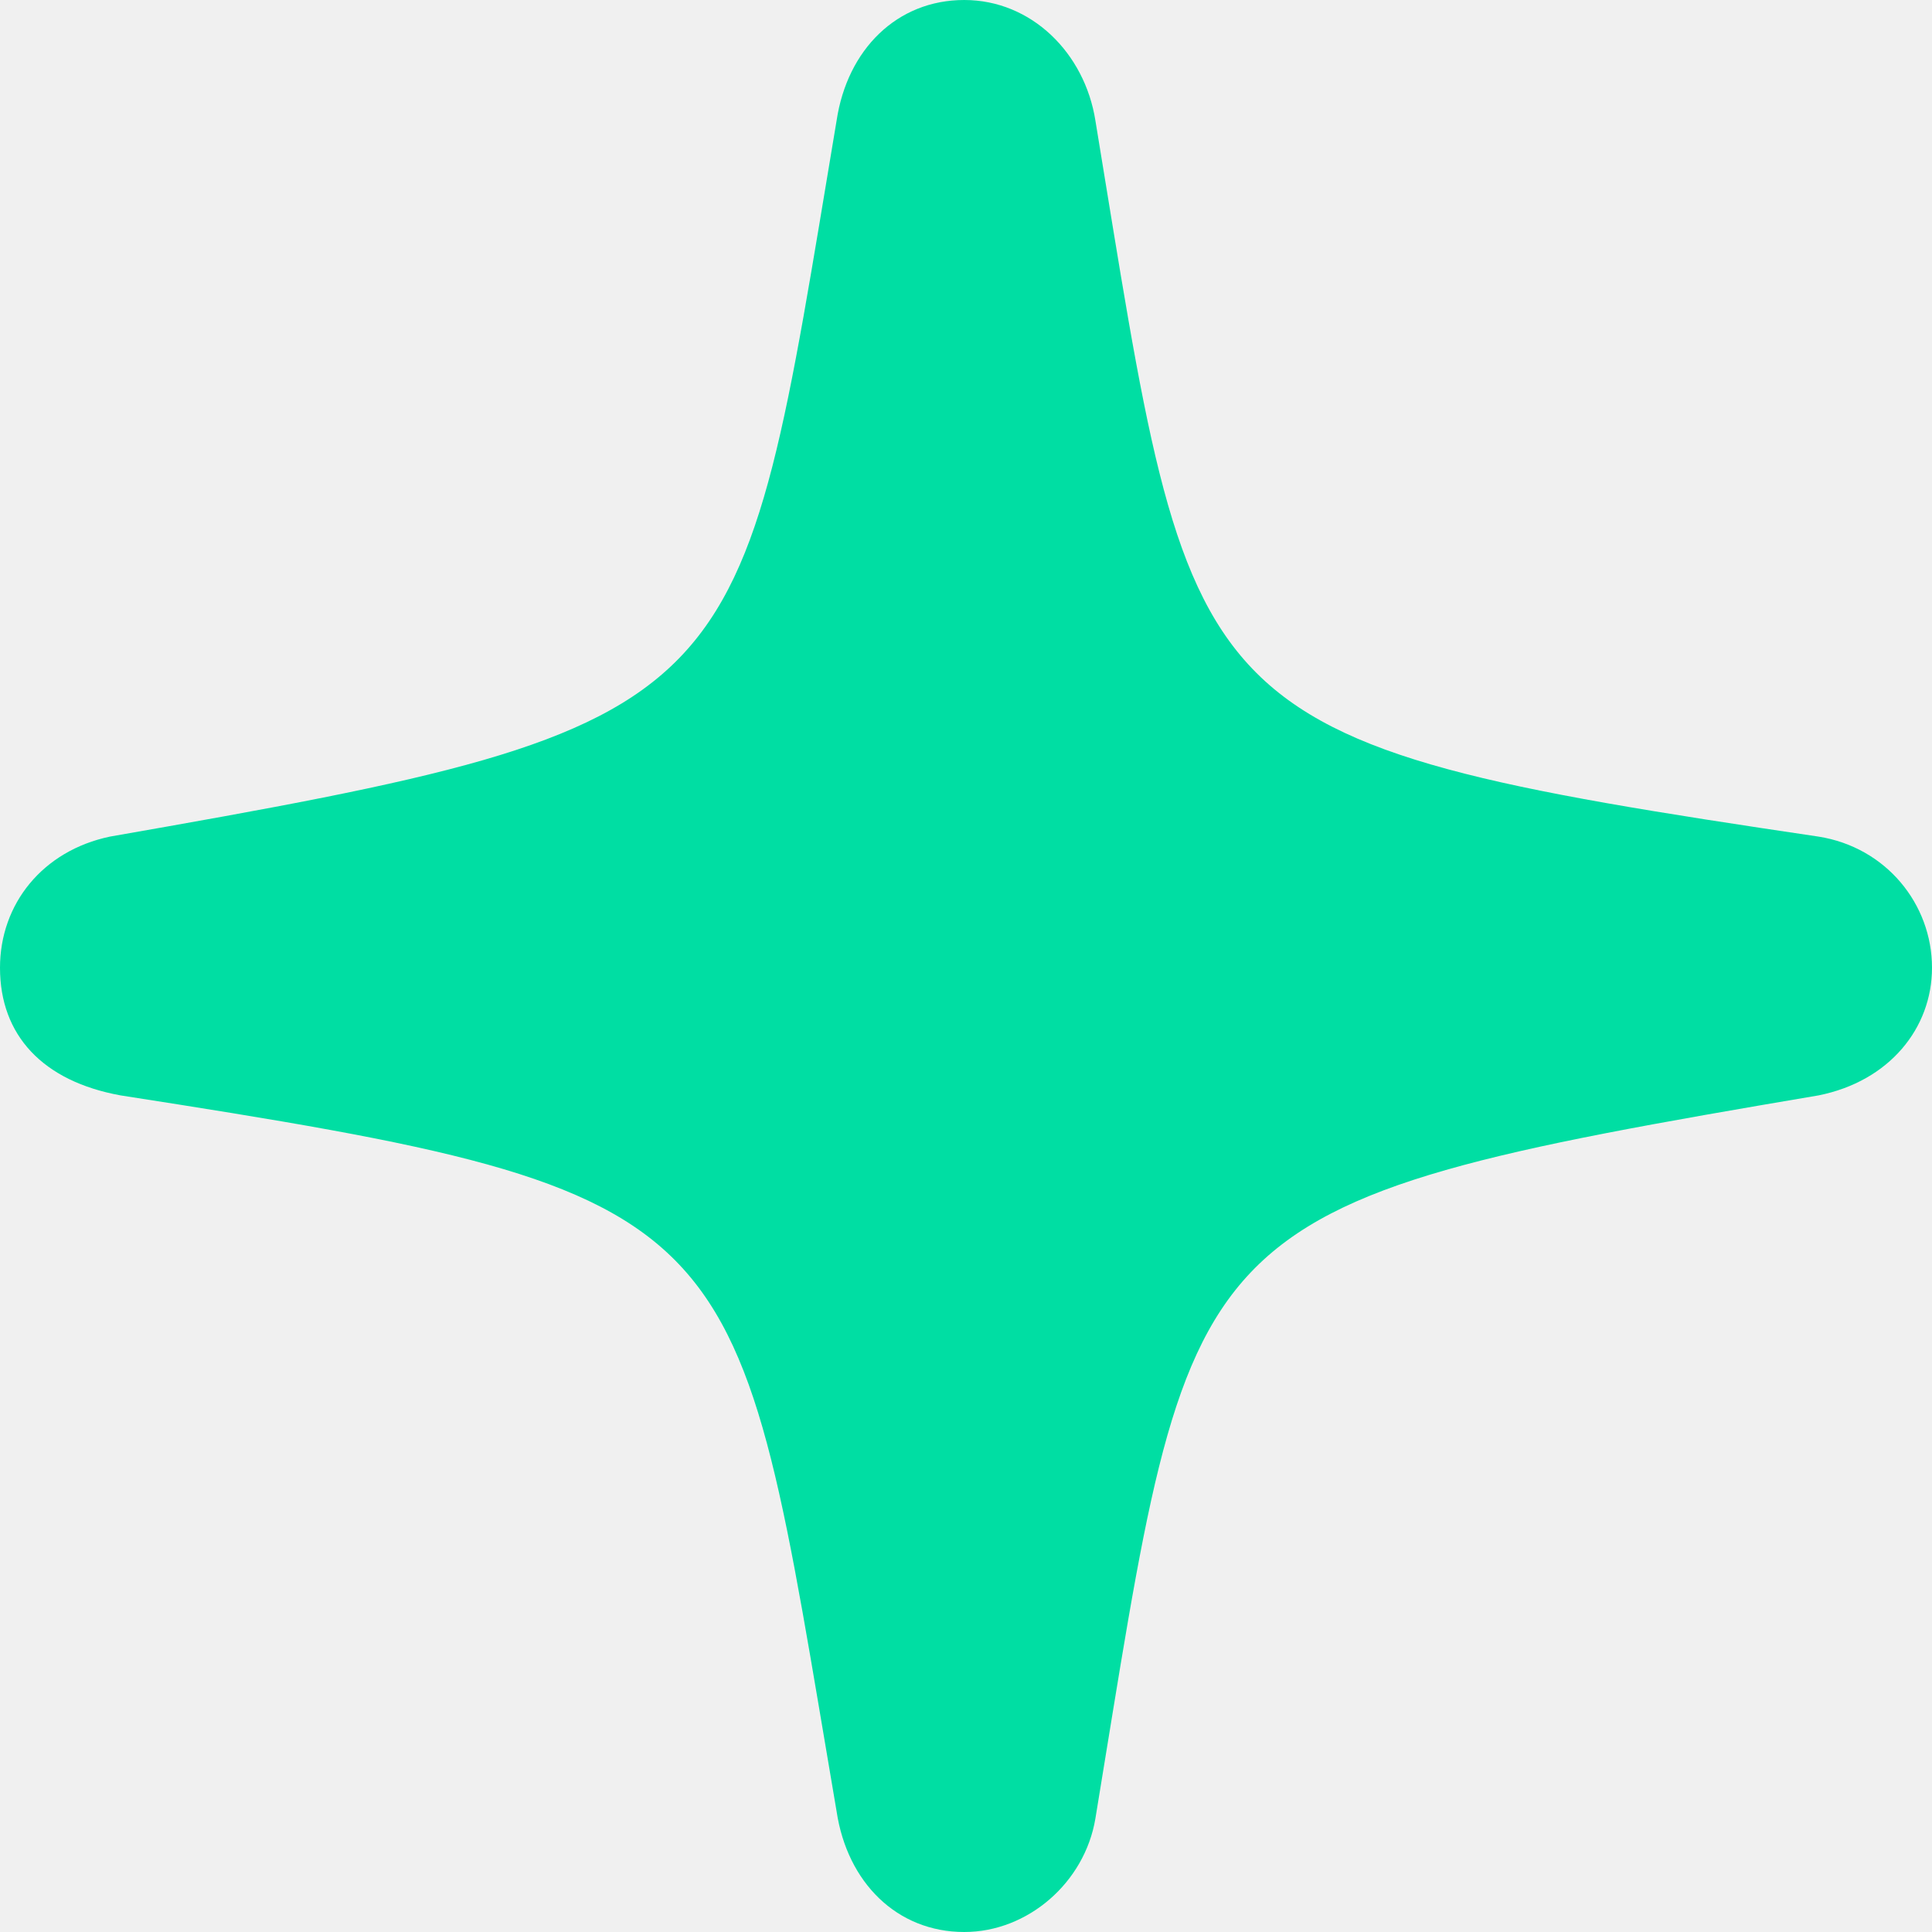
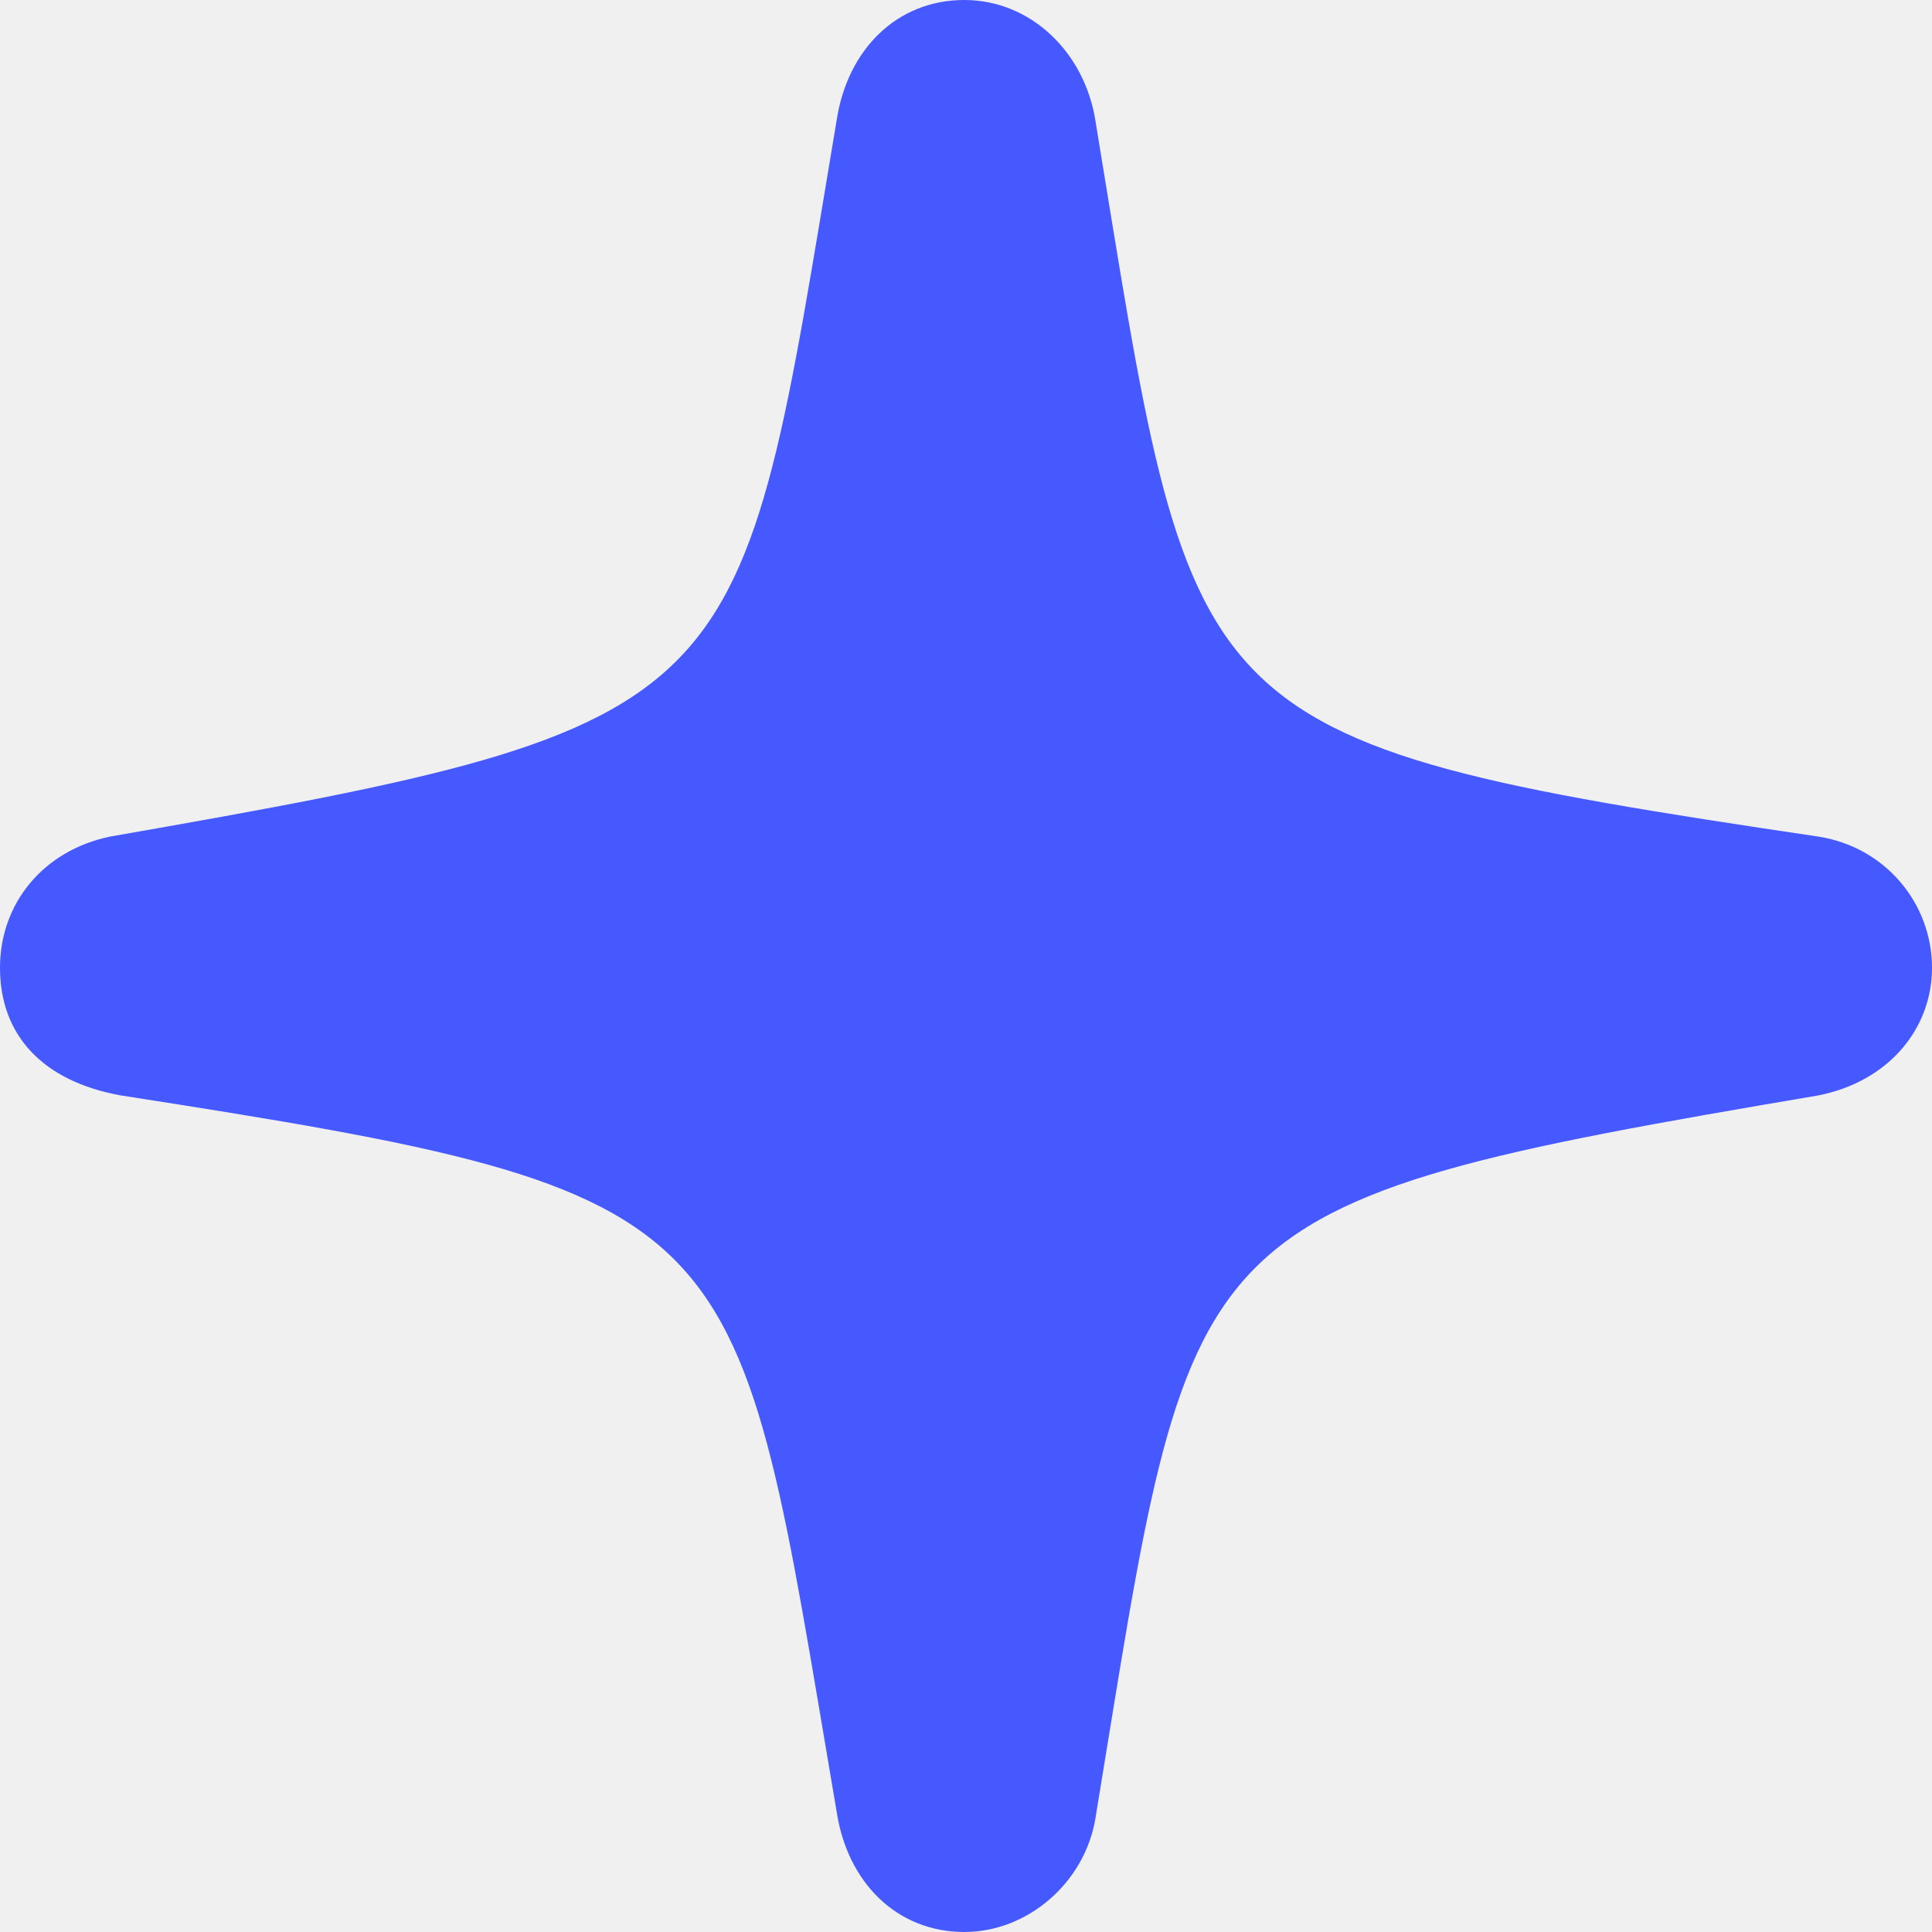
<svg xmlns="http://www.w3.org/2000/svg" width="1109" height="1109" viewBox="0 0 1109 1109" fill="none">
  <g clip-path="url(#clip0_4058_2821)">
-     <path d="M553.483 1109C514.821 1109 486.332 1080.51 480.228 1039.81C421.217 693.888 435.461 685.749 69.185 628.772C24.418 620.633 0 594.179 0 555.517C0 518.89 24.418 488.367 63.081 480.228C435.461 415.112 423.251 409.007 480.228 69.185C486.332 28.488 514.821 0 553.483 0C592.145 0 622.668 30.523 628.772 69.185C685.749 415.112 673.539 425.287 1043.88 480.228C1082.55 486.332 1109 518.89 1109 555.517C1109 590.11 1084.58 620.633 1043.88 628.772C671.505 691.854 685.749 697.957 628.772 1043.88C622.668 1080.51 590.11 1109 553.483 1109Z" fill="#00DEA3" />
+     <path d="M553.483 1109C514.821 1109 486.332 1080.51 480.228 1039.81C421.217 693.888 435.461 685.749 69.185 628.772C24.418 620.633 0 594.179 0 555.517C0 518.89 24.418 488.367 63.081 480.228C435.461 415.112 423.251 409.007 480.228 69.185C486.332 28.488 514.821 0 553.483 0C592.145 0 622.668 30.523 628.772 69.185C685.749 415.112 673.539 425.287 1043.88 480.228C1082.55 486.332 1109 518.89 1109 555.517C1109 590.11 1084.58 620.633 1043.88 628.772C671.505 691.854 685.749 697.957 628.772 1043.88C622.668 1080.51 590.11 1109 553.483 1109Z" fill="#4659FE" />
  </g>
  <defs>
    <clipPath id="clip0_4058_2821">
      <rect width="1109" height="1109" fill="white" />
    </clipPath>
  </defs>
</svg>
